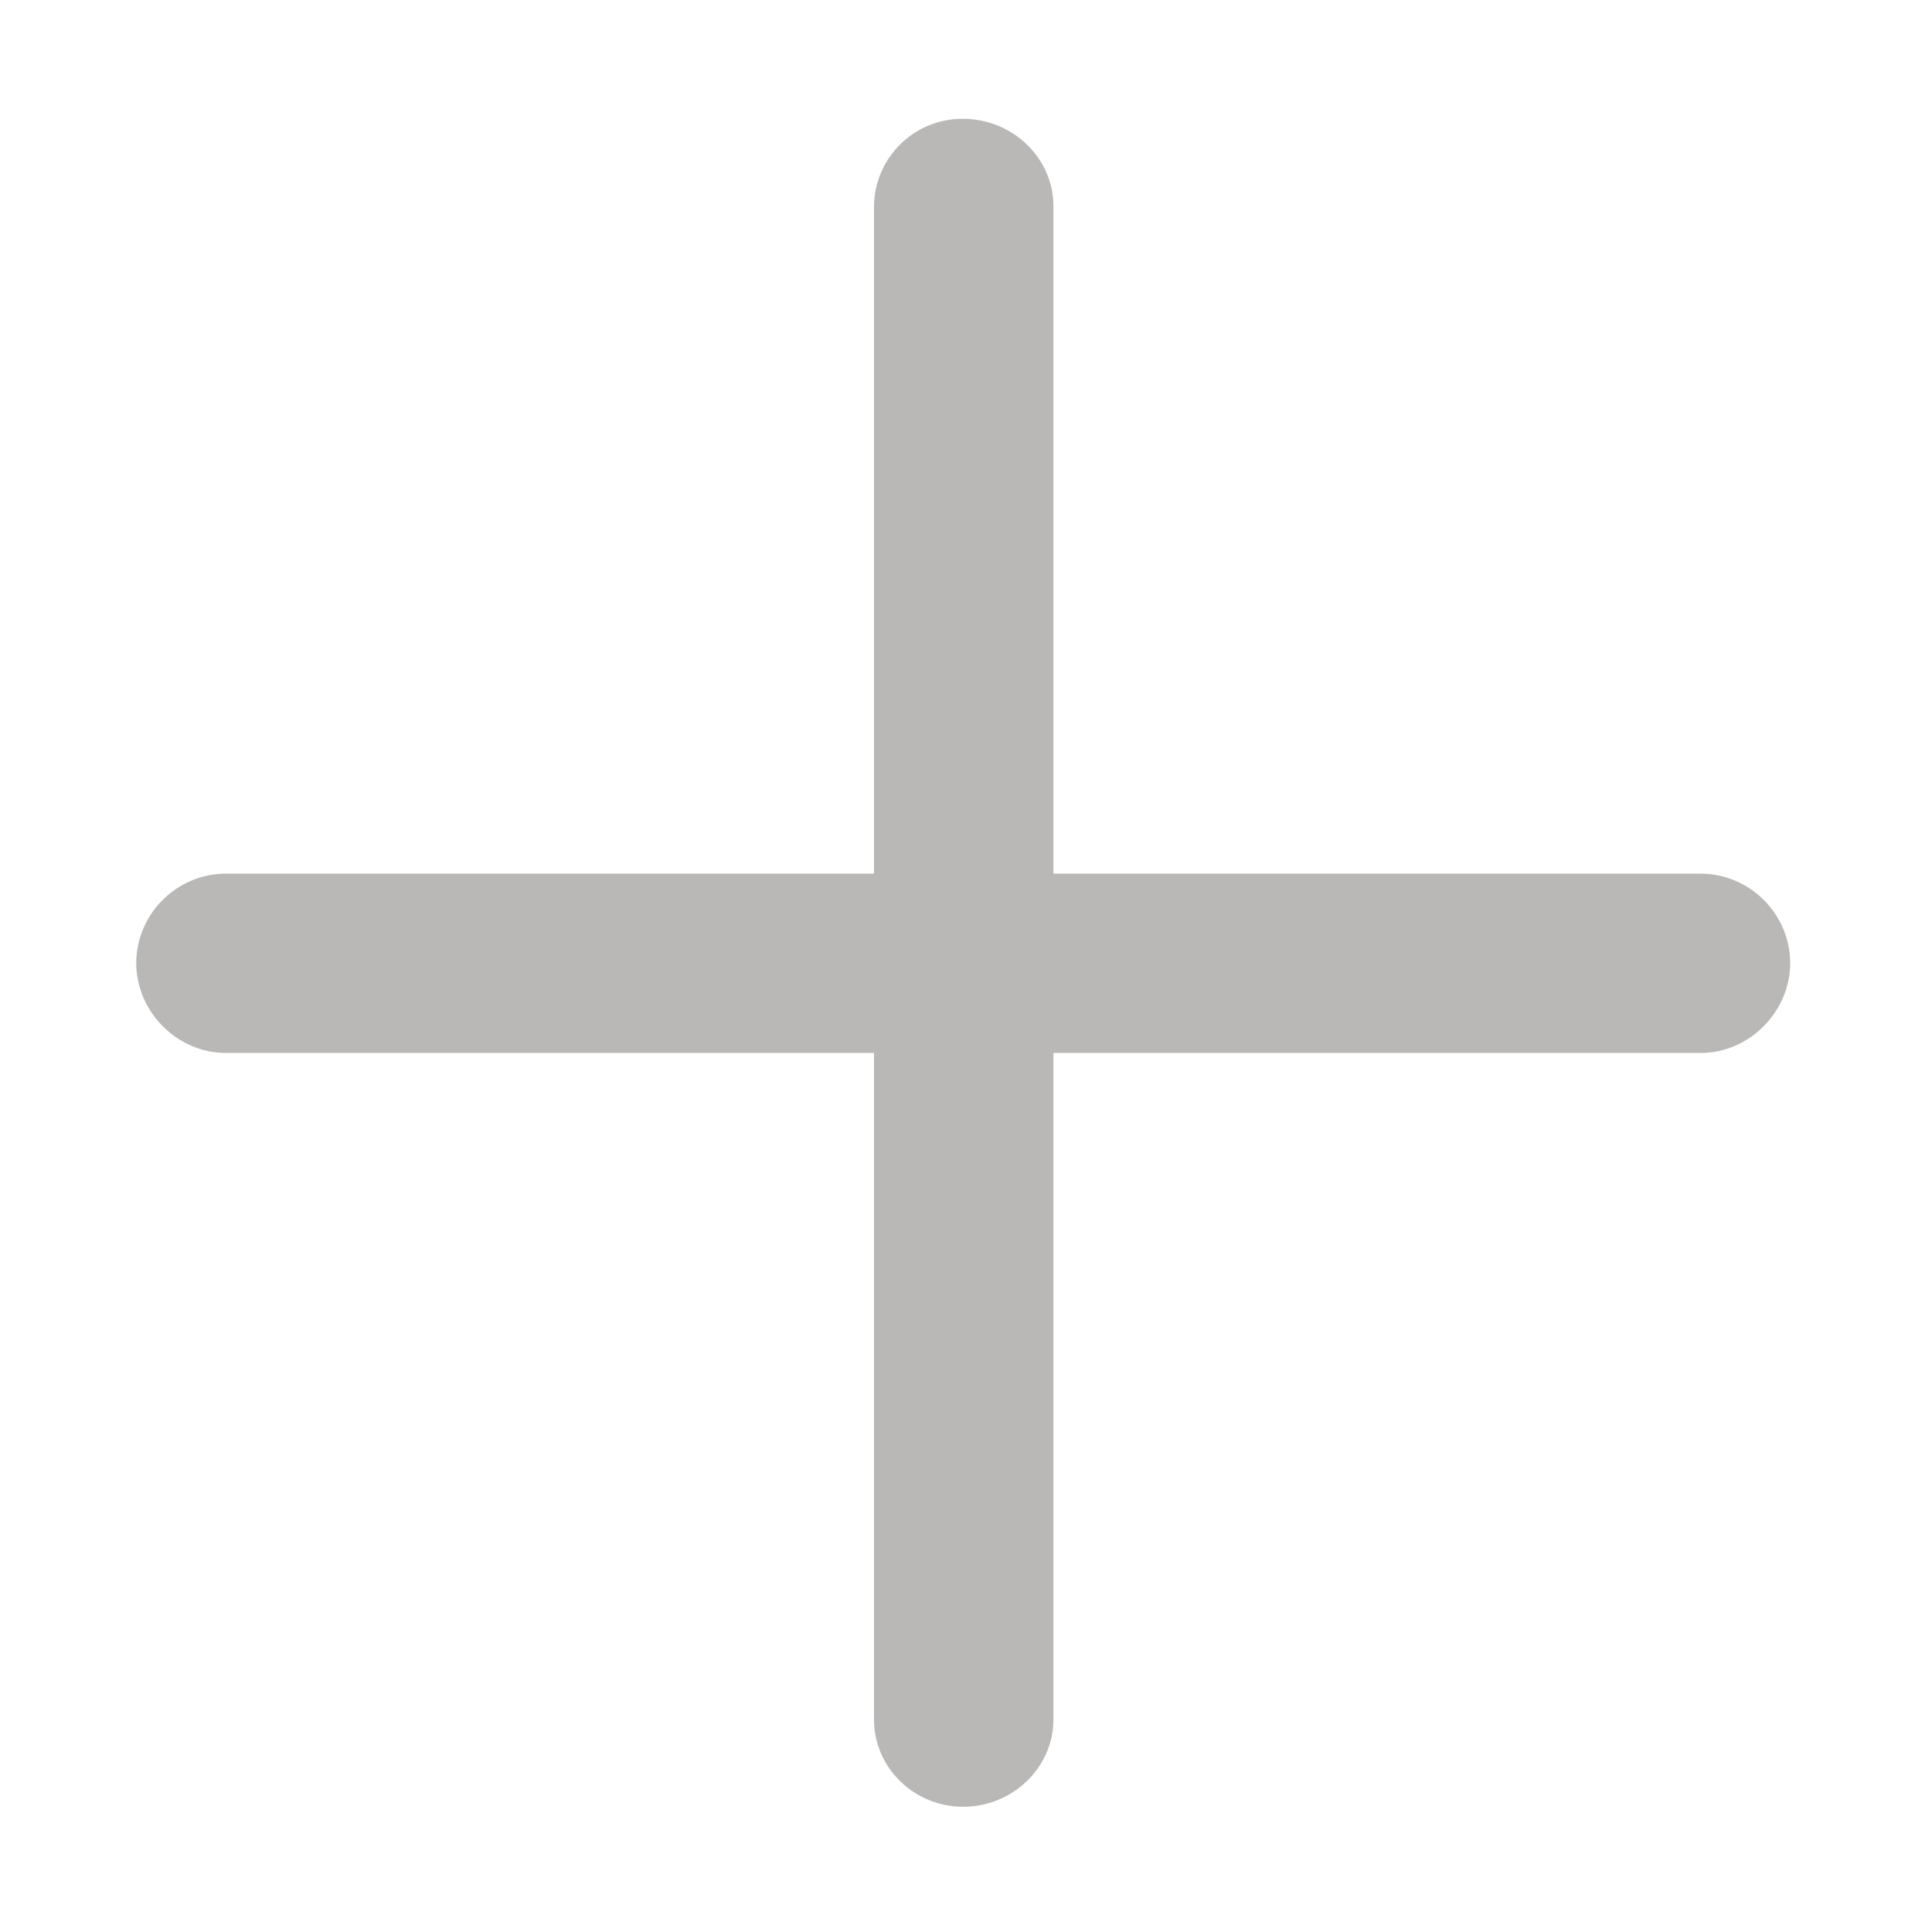
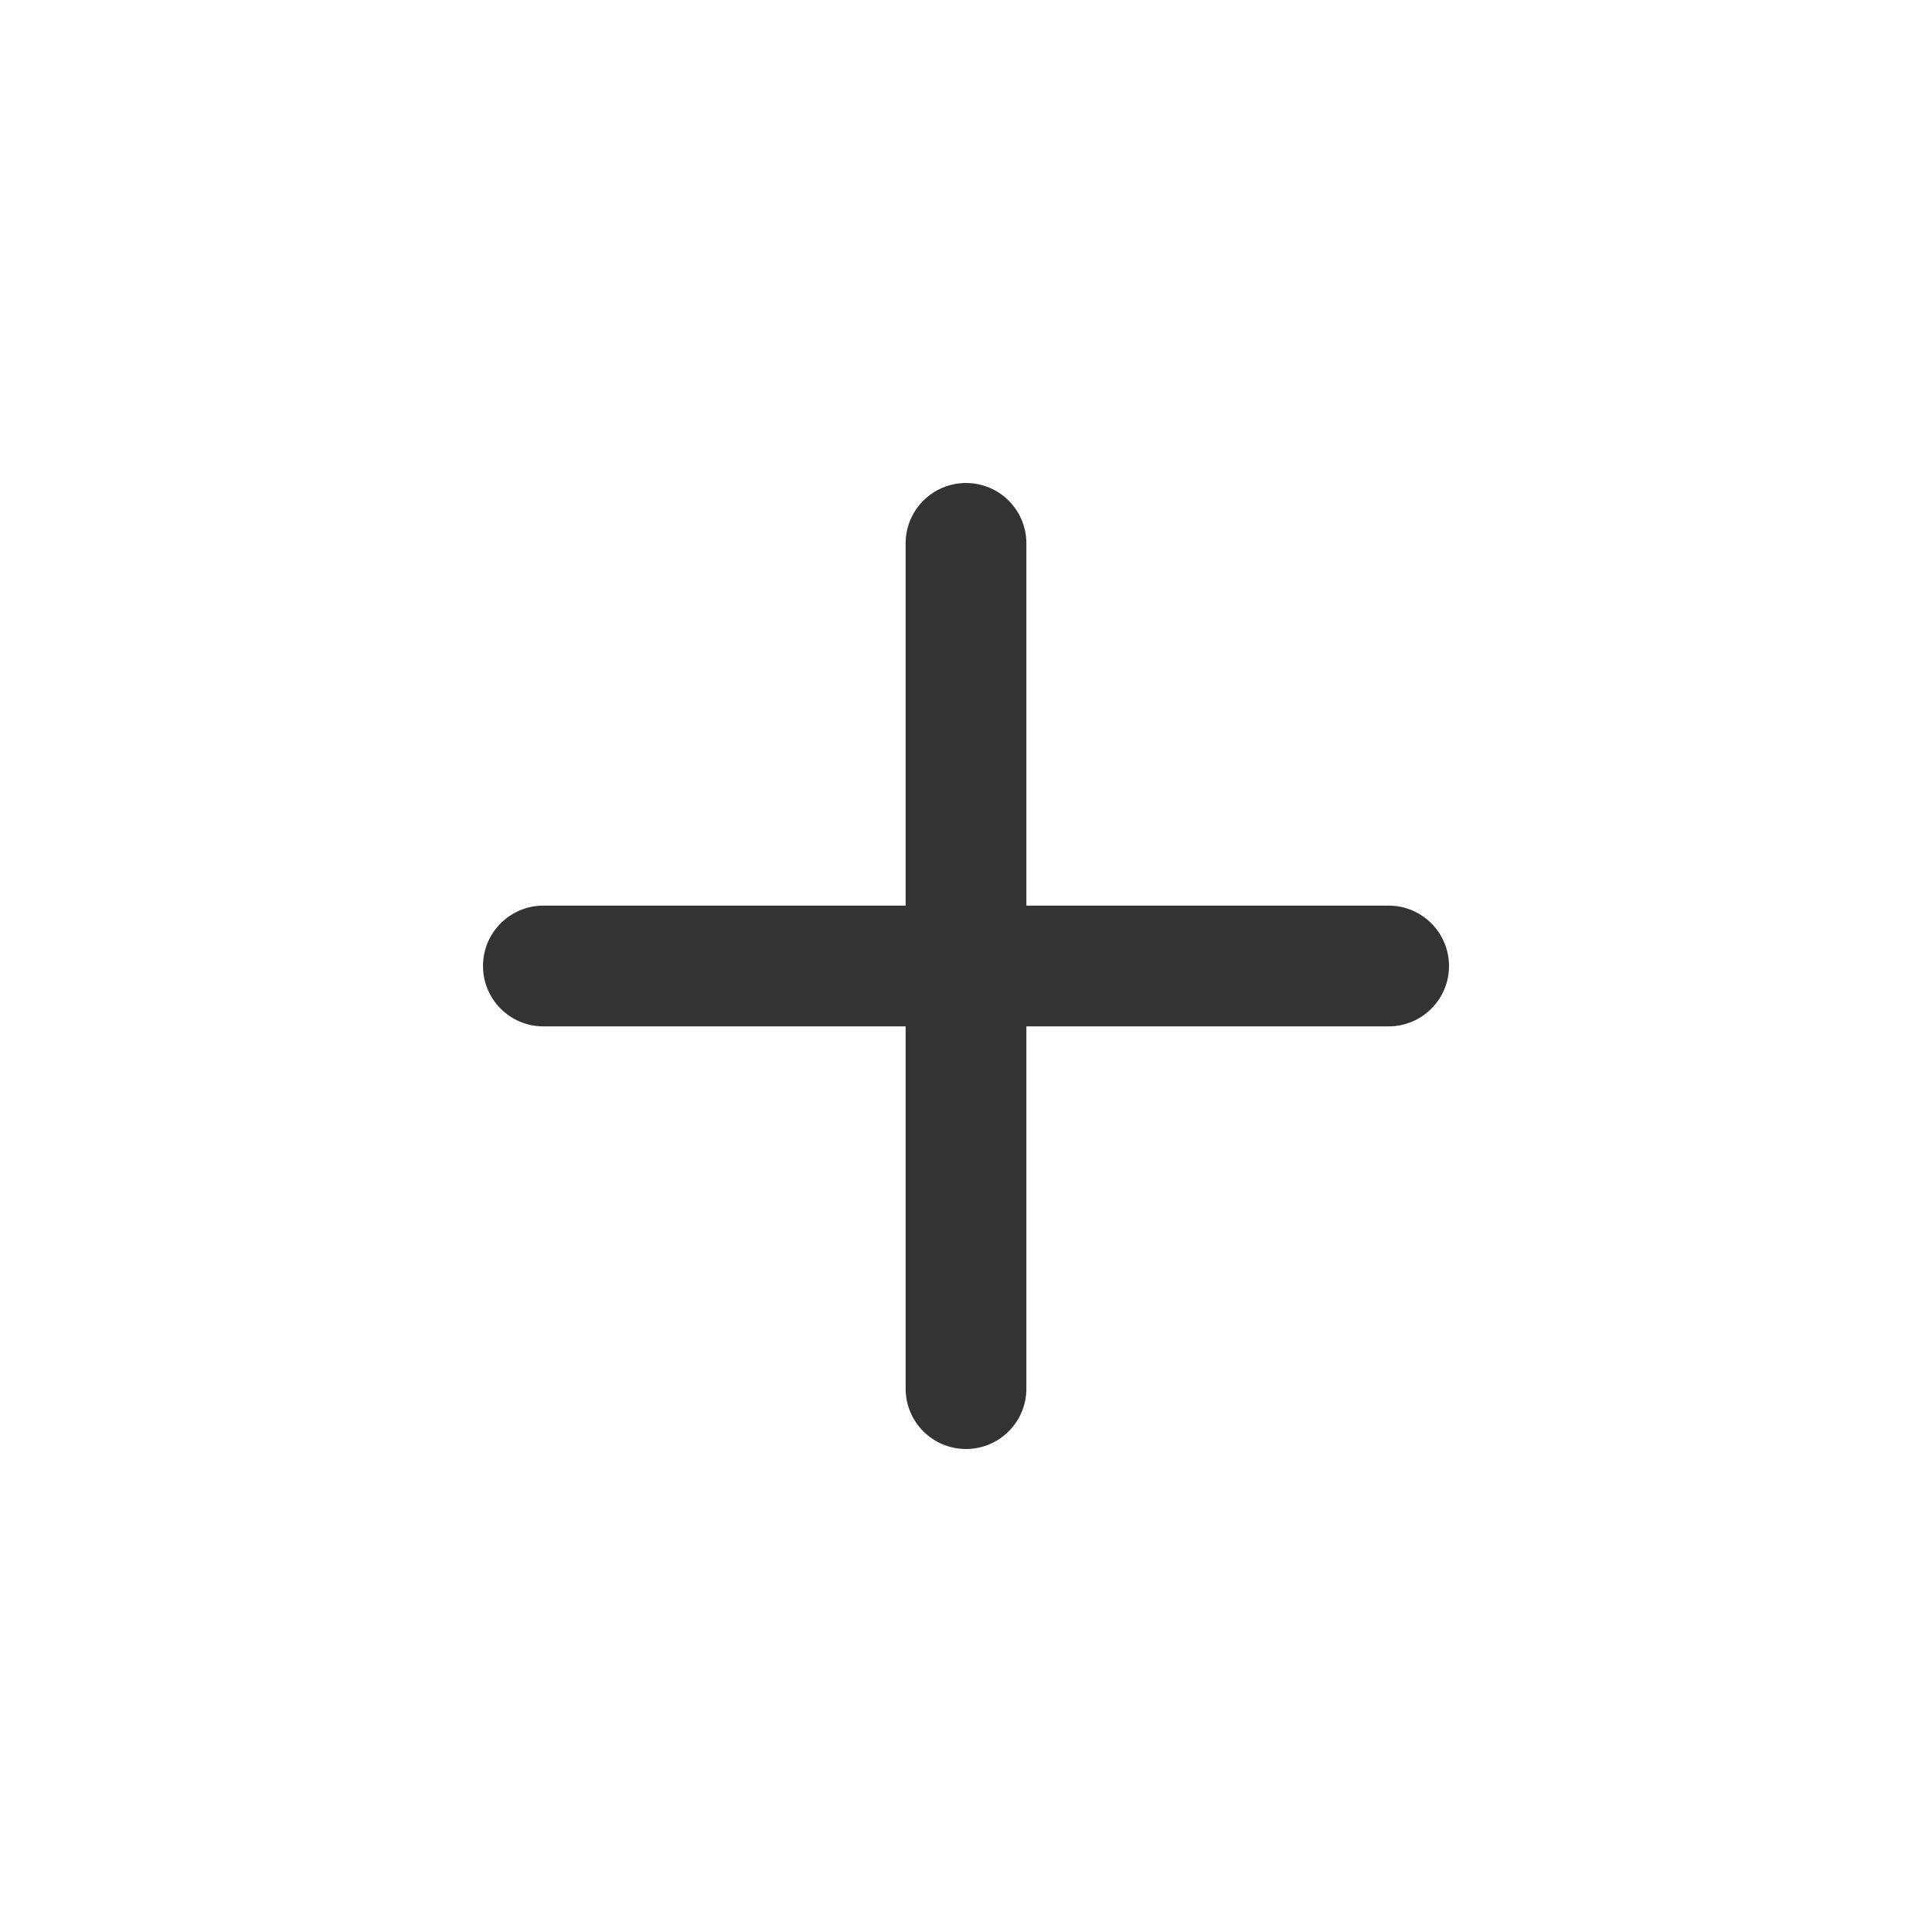
- <svg xmlns="http://www.w3.org/2000/svg" viewBox="0 0 16 16" class="plus" style="width: 16px; height: 100%; display: block; fill: inherit; flex-shrink: 0; backface-visibility: hidden;" width="16" height="16">
-   <path d="M7.977 14.963c.407 0 .747-.324.747-.723V8.72h5.362c.399 0 .74-.34.74-.747a.746.746 0 00-.74-.738H8.724V1.706c0-.398-.34-.722-.747-.722a.732.732 0 00-.739.722v5.529h-5.37a.746.746 0 00-.74.738c0 .407.341.747.74.747h5.37v5.52c0 .399.332.723.739.723z" fill-opacity="0.35" fill="#37352F" />
+ <svg xmlns="http://www.w3.org/2000/svg" width="16" height="16" viewBox="0 0 16 16" fill="none">
+   <rect x="7.5" y="4" width="1" height="8" rx="0.5" fill="#333333" />
+   <rect x="12" y="7.5" width="1" height="8" rx="0.5" transform="rotate(90 12 7.5)" fill="#333333" />
</svg>
